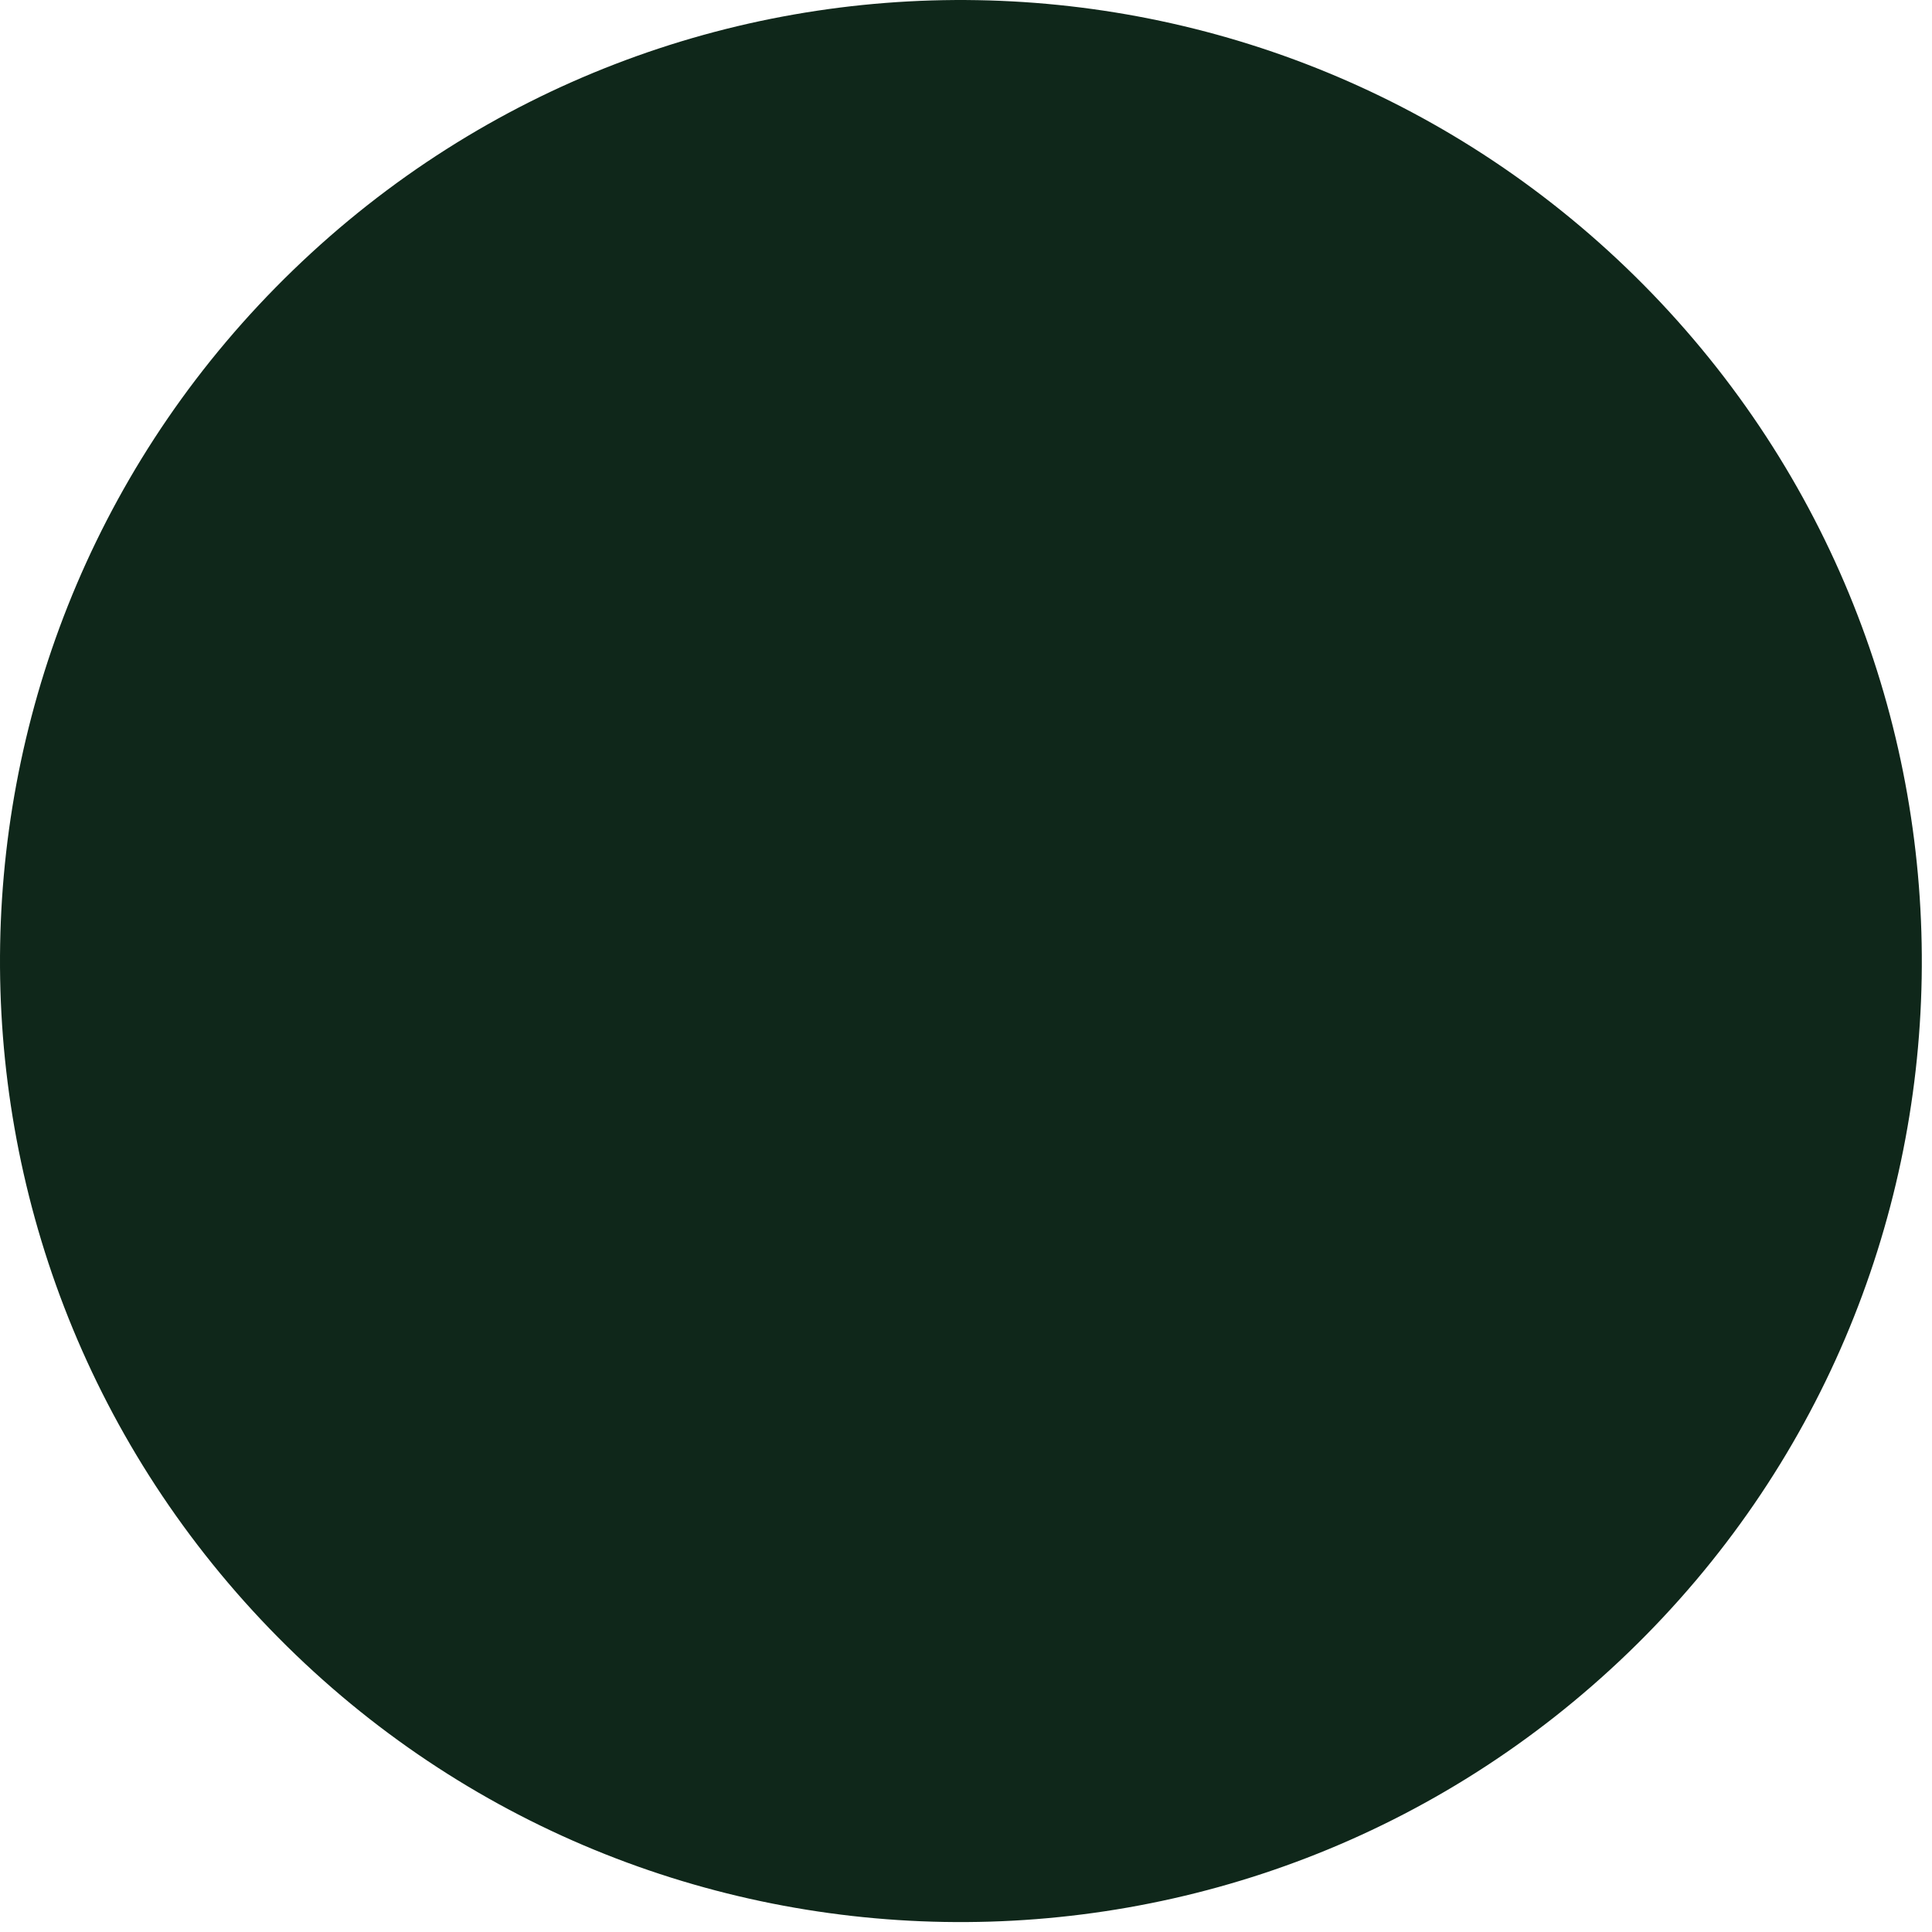
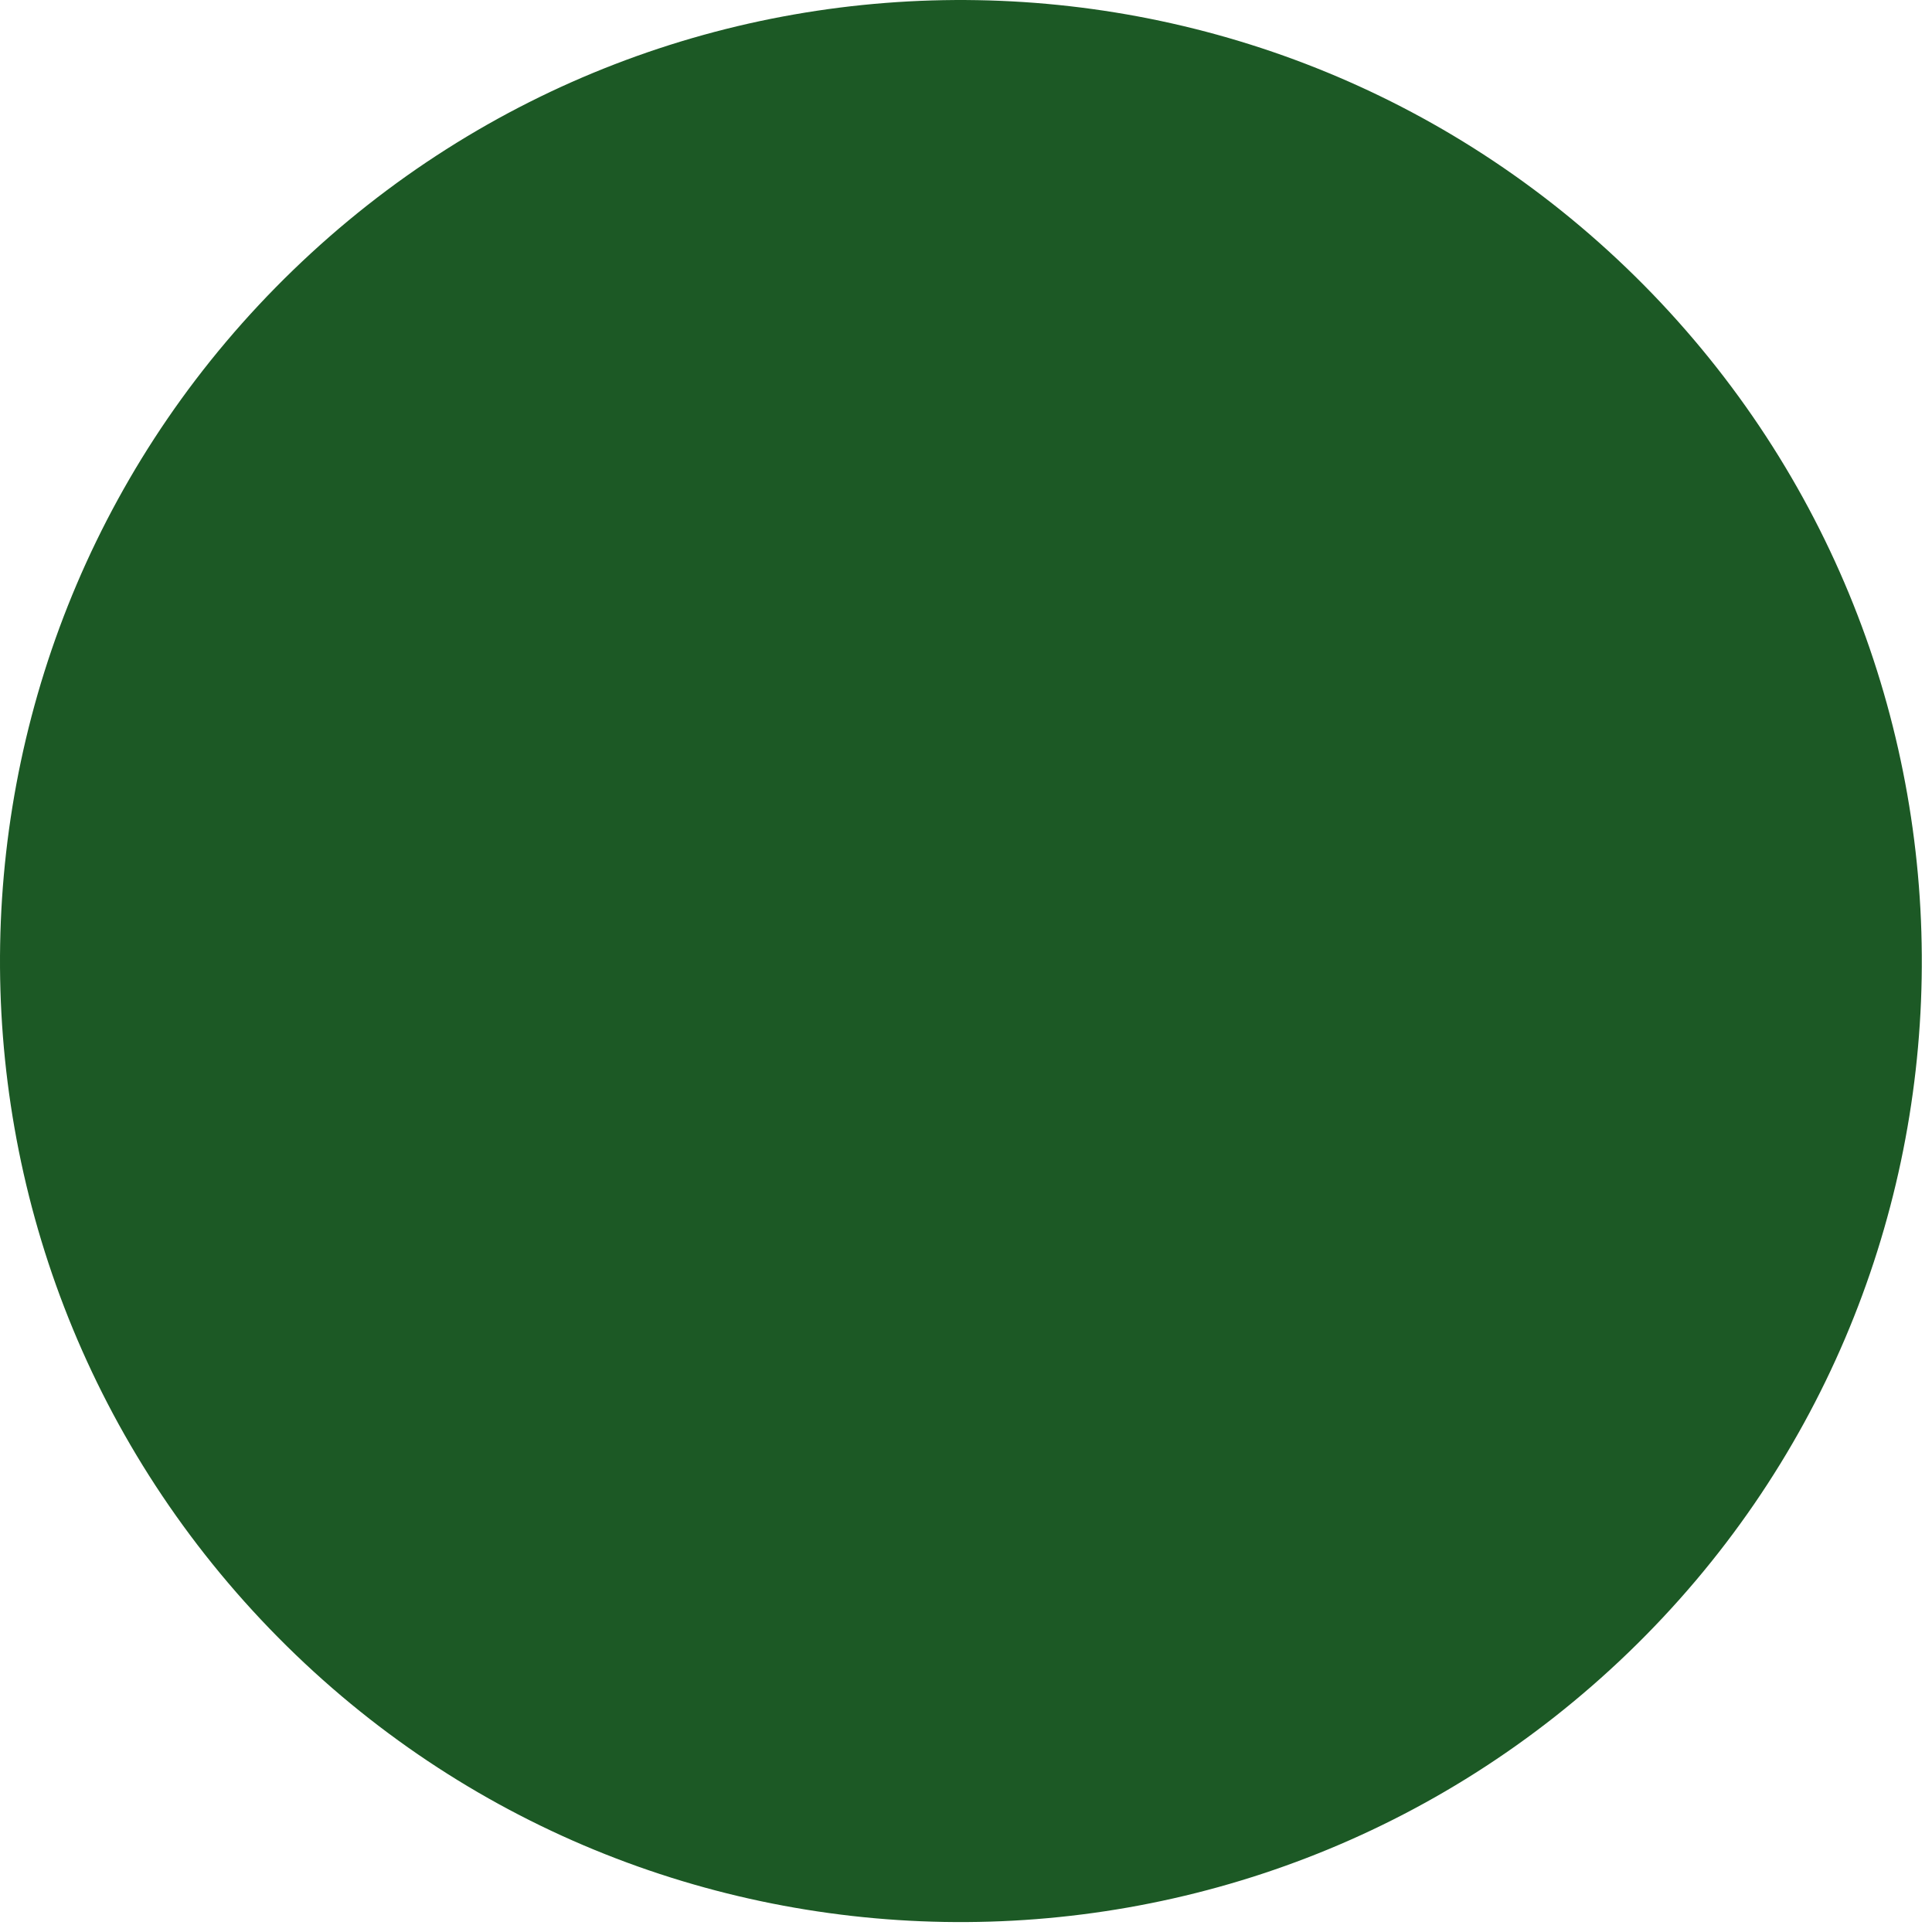
<svg xmlns="http://www.w3.org/2000/svg" width="30" height="30" viewBox="0 0 30 30" fill="none">
-   <path d="M25.286 25.66C31.216 19.94 31.376 10.49 25.656 4.56C19.926 -1.37 10.486 -1.54 4.556 4.19C-1.374 9.92 -1.534 19.36 4.186 25.29C9.906 31.22 19.356 31.38 25.286 25.66Z" fill="#0f271a" />
+   <path d="M25.286 25.66C31.216 19.94 31.376 10.49 25.656 4.56C19.926 -1.37 10.486 -1.54 4.556 4.19C-1.374 9.92 -1.534 19.36 4.186 25.29C9.906 31.22 19.356 31.38 25.286 25.66Z" fill="#1c5925" />
</svg>
